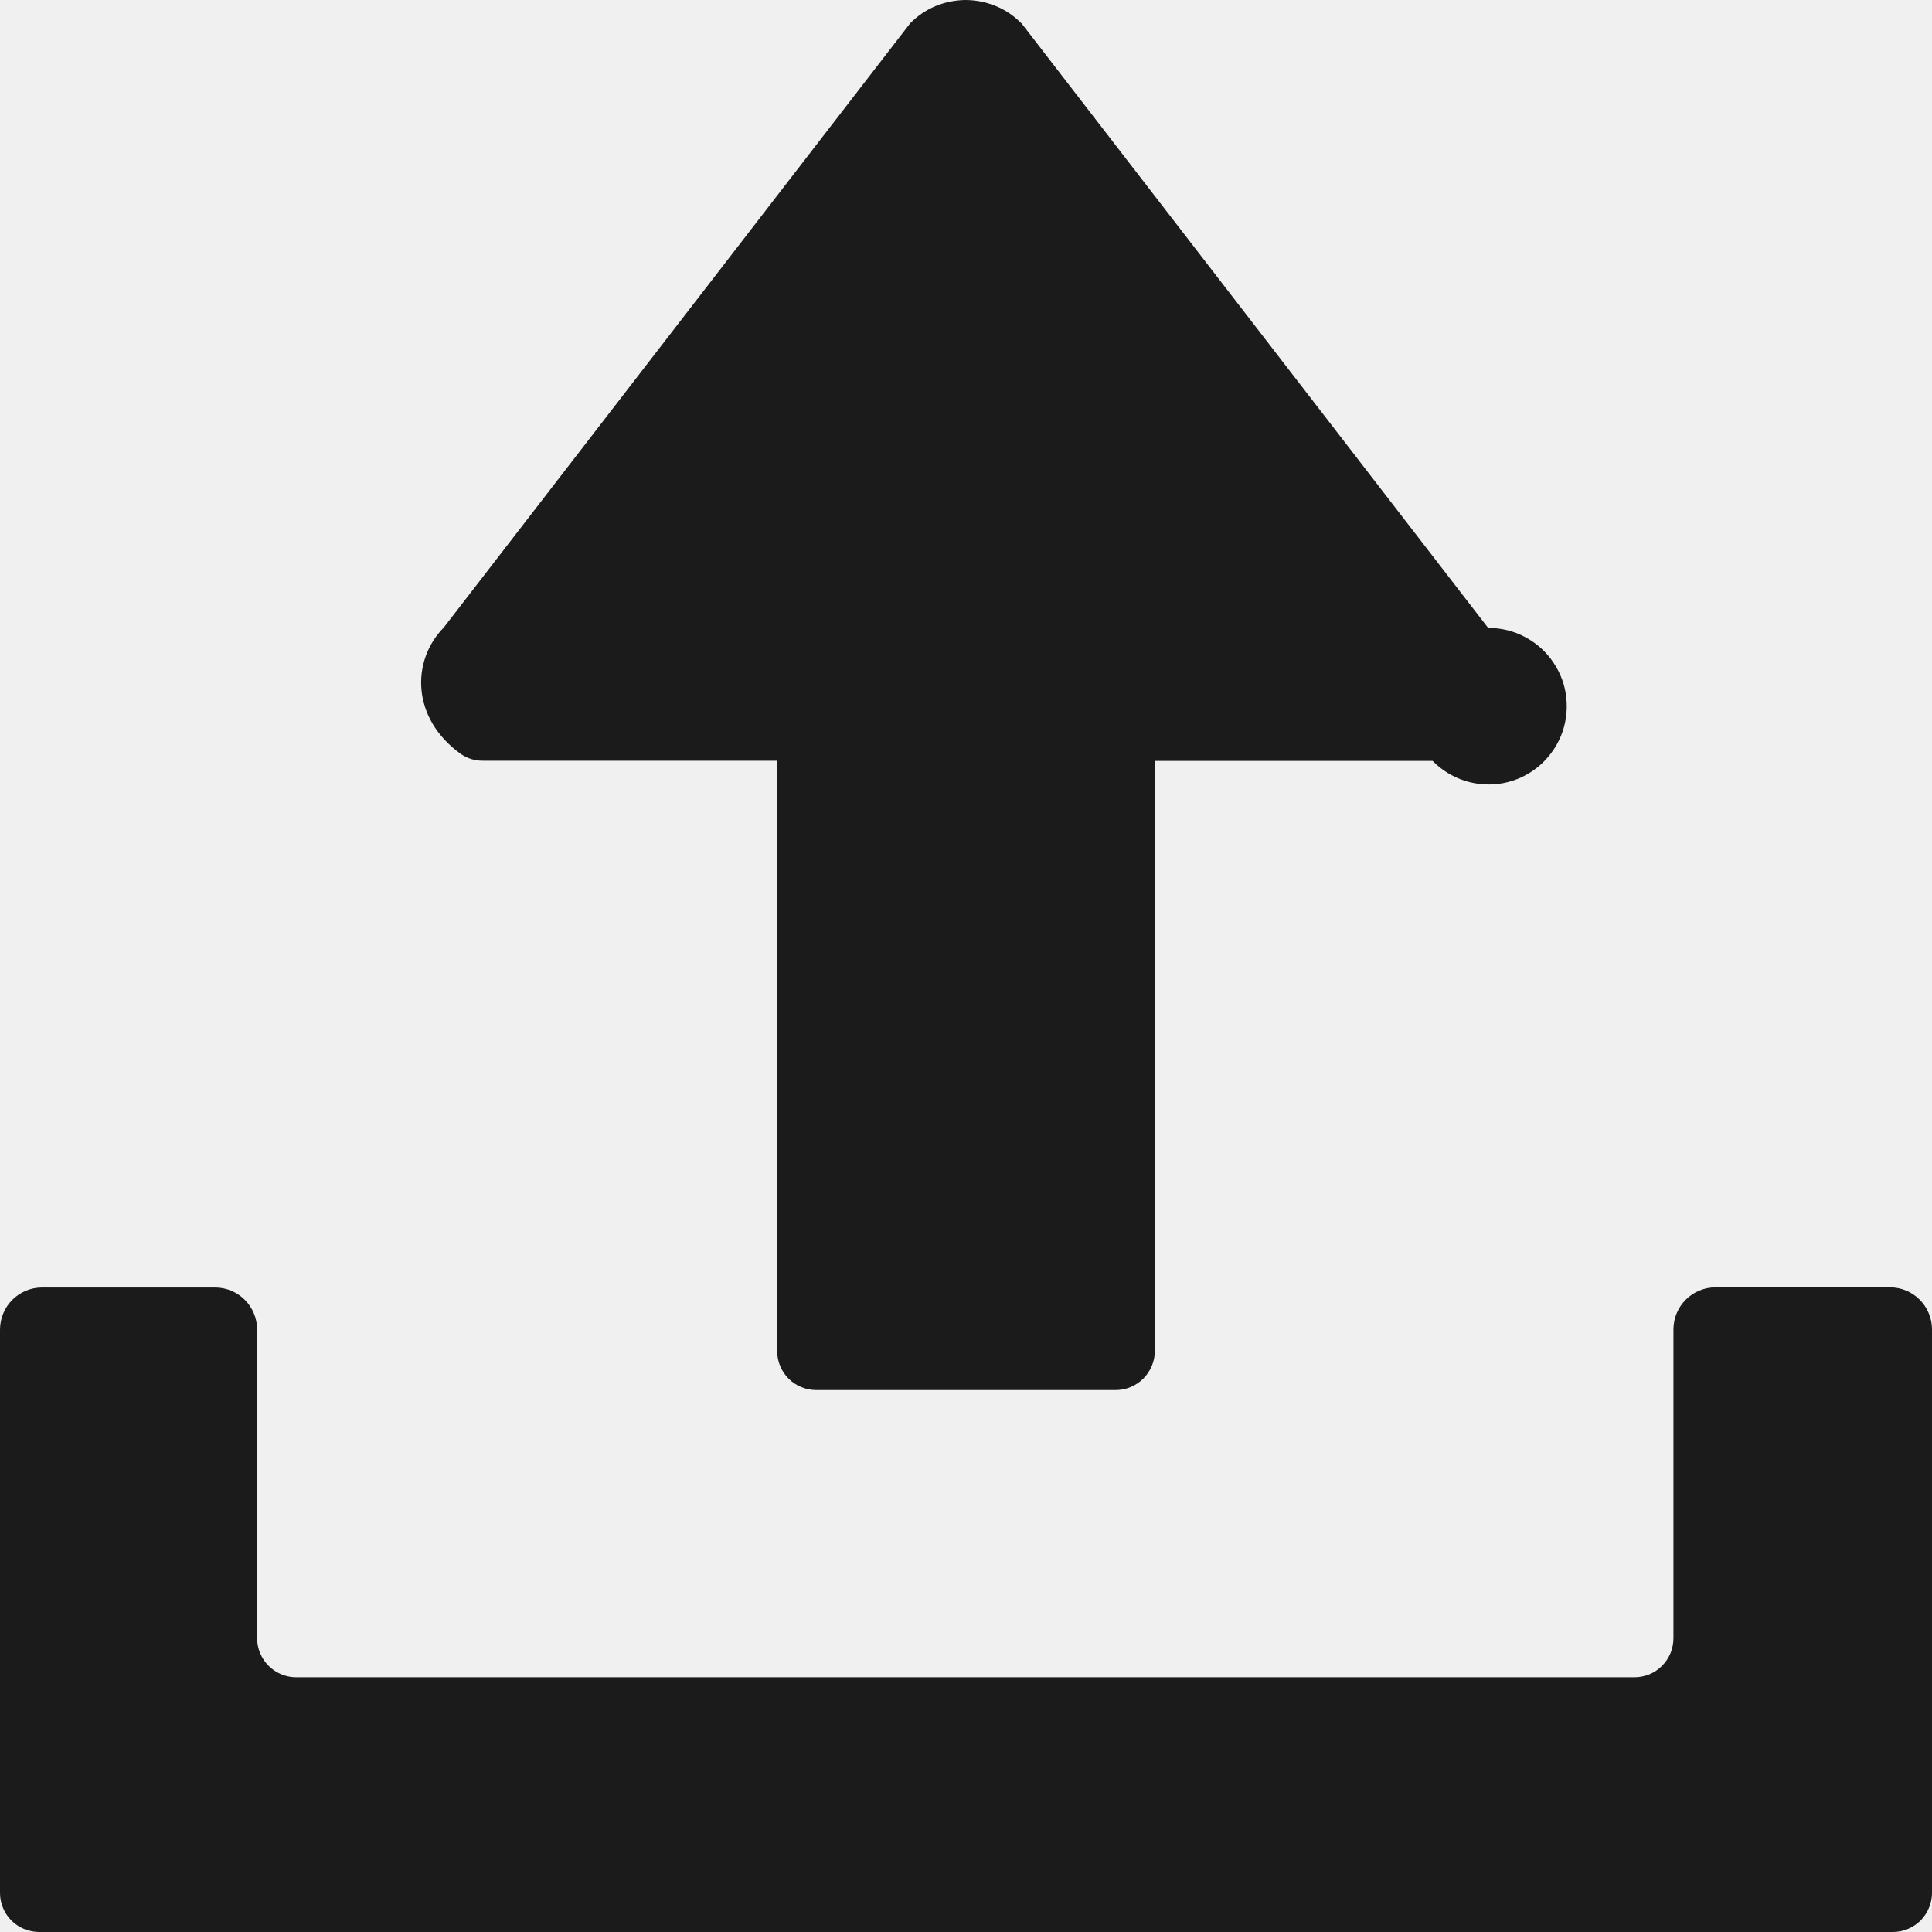
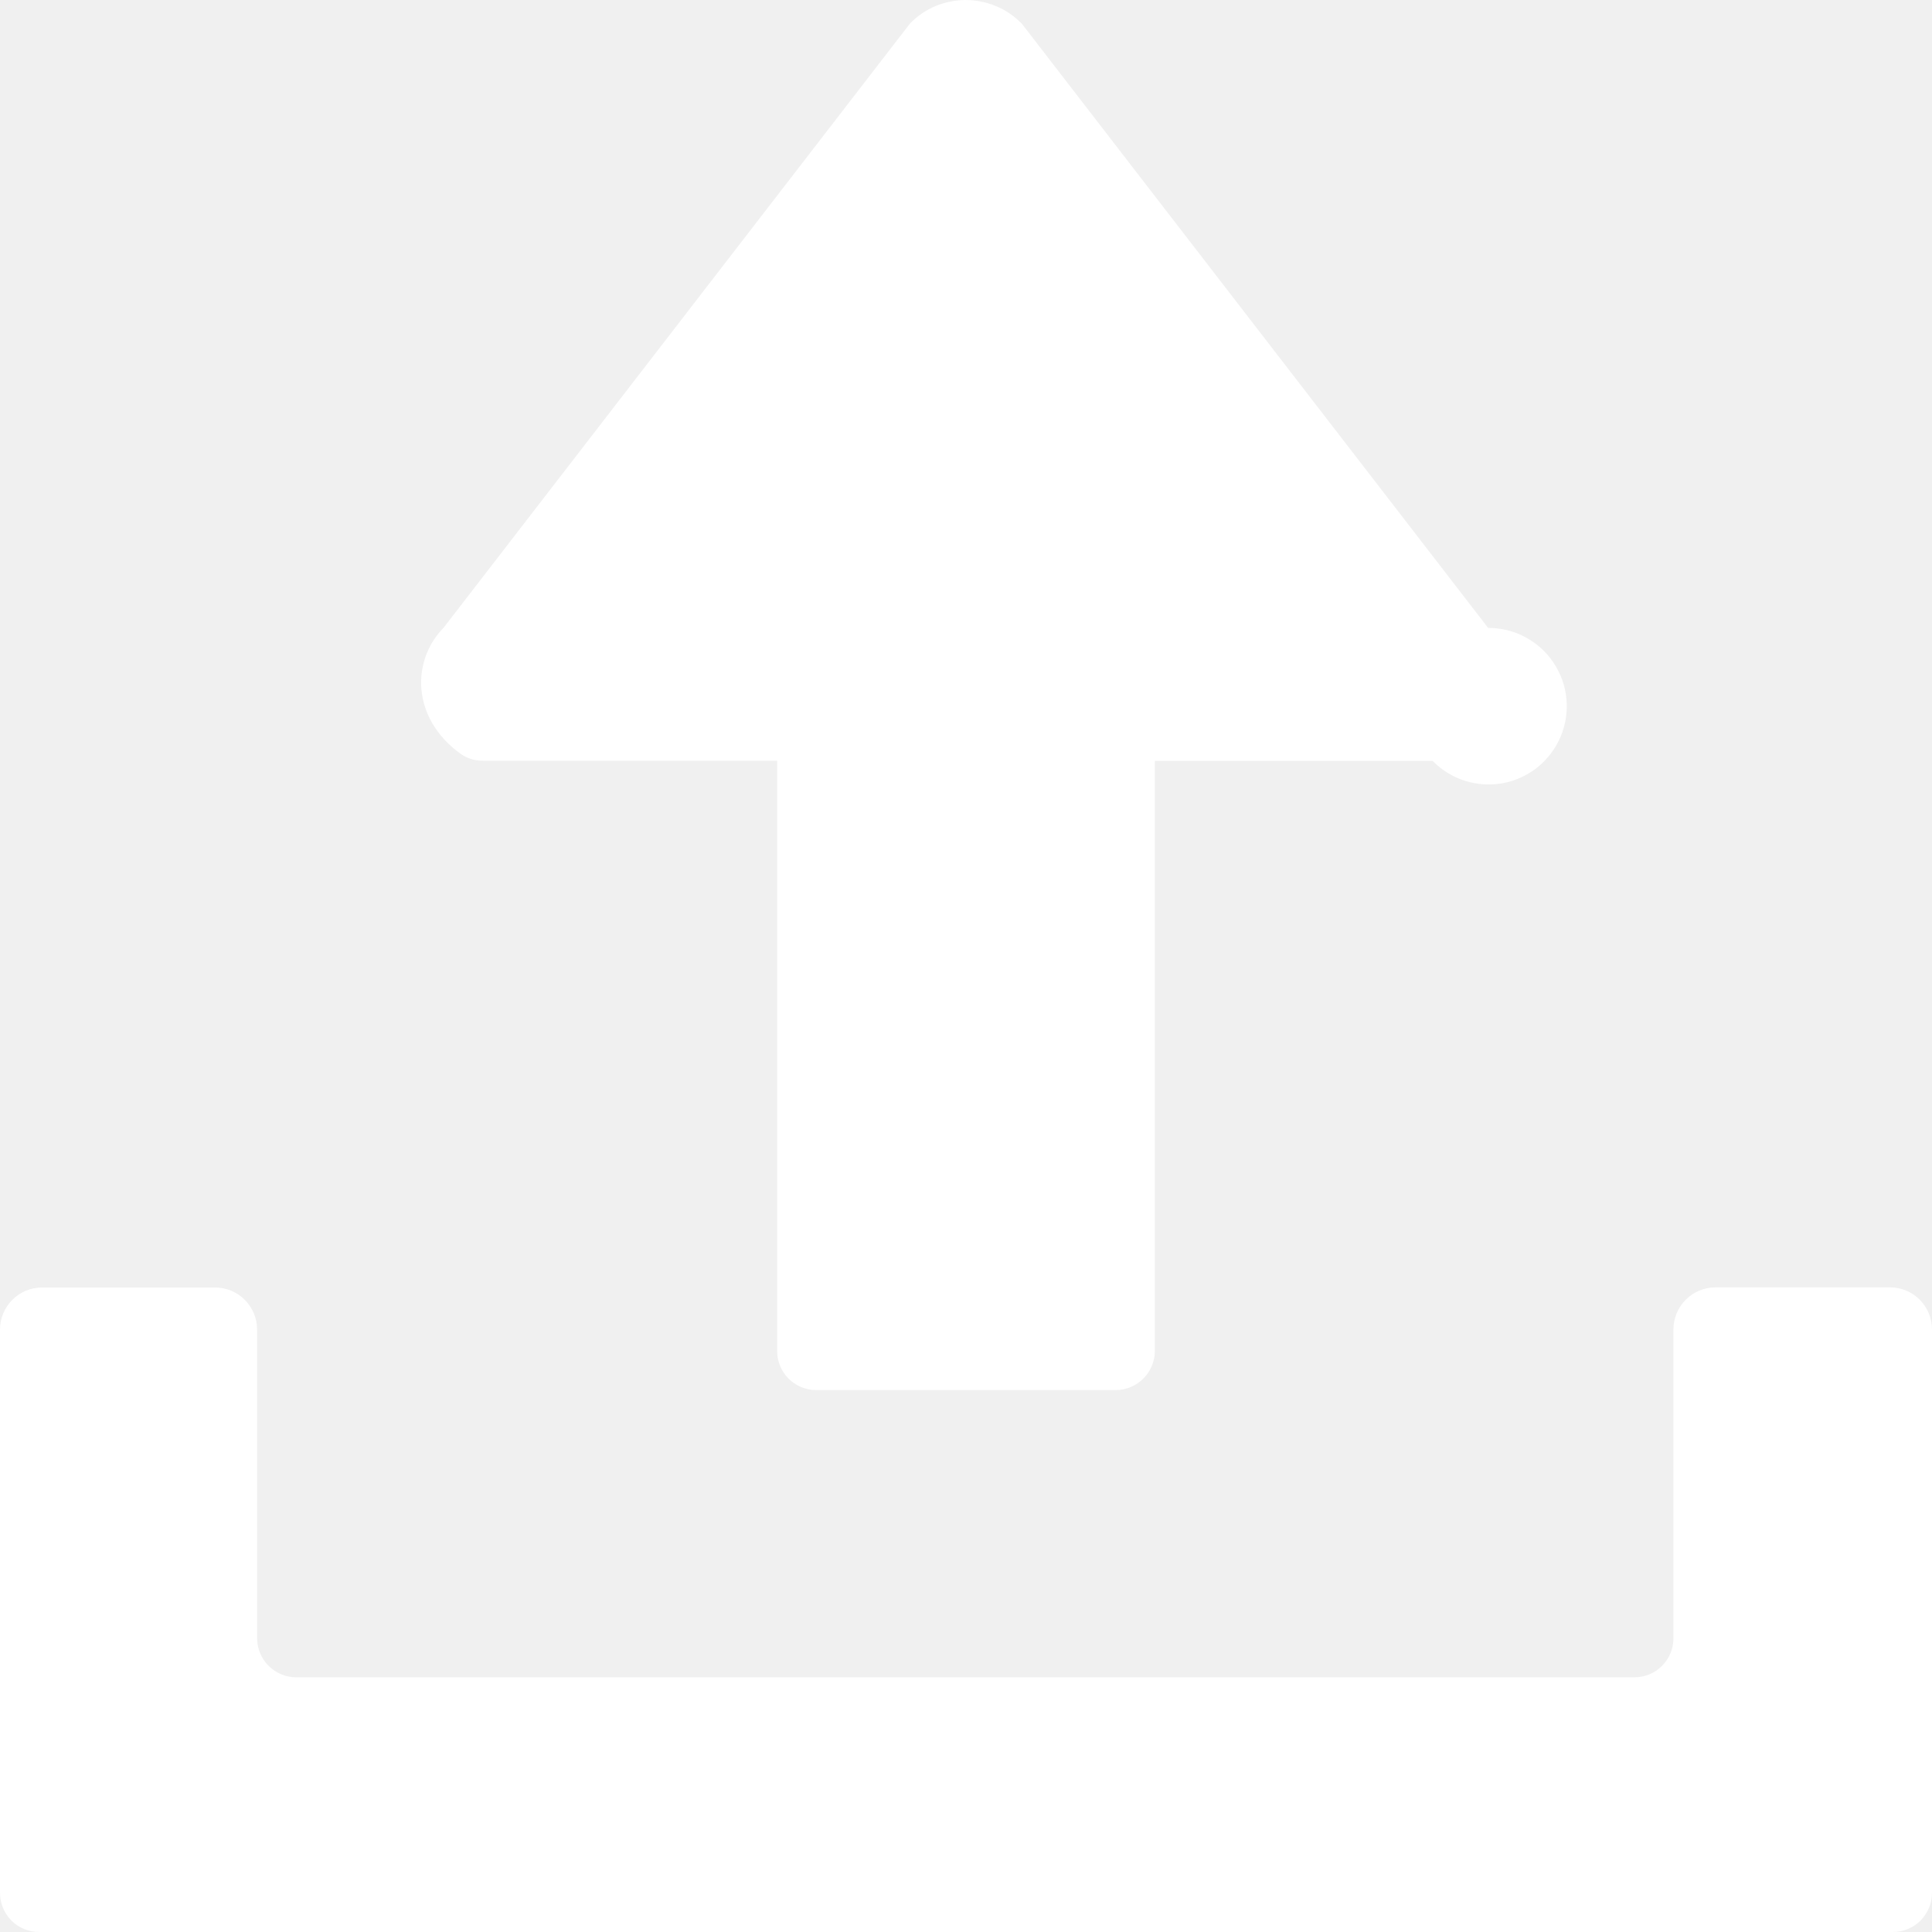
<svg xmlns="http://www.w3.org/2000/svg" width="12" height="12" viewBox="0 0 12 12" fill="none">
-   <path id="Vector" d="M4.827 4.725H3.002C2.953 4.726 2.905 4.712 2.865 4.685C2.552 4.462 2.555 4.102 2.756 3.898L5.653 0.145C5.698 0.099 5.751 0.063 5.81 0.038C5.868 0.014 5.931 0.001 5.995 1.42013e-05C6.059 -0 6.122 0.012 6.181 0.036C6.24 0.059 6.294 0.095 6.339 0.14L6.345 0.145L9.243 3.9C9.323 3.9 9.403 3.919 9.473 3.957C9.544 3.995 9.605 4.049 9.649 4.116C9.694 4.183 9.722 4.259 9.729 4.339C9.737 4.419 9.725 4.5 9.694 4.574C9.663 4.648 9.614 4.713 9.552 4.764C9.49 4.814 9.416 4.849 9.337 4.864C9.258 4.879 9.177 4.874 9.1 4.85C9.024 4.826 8.954 4.783 8.898 4.726H7.173V8.391C7.173 8.455 7.147 8.517 7.101 8.563C7.056 8.608 6.994 8.634 6.93 8.634H5.07C5.005 8.634 4.943 8.608 4.898 8.563C4.852 8.517 4.827 8.455 4.827 8.391V4.726V4.725ZM1.597 8.258V10.175C1.597 10.309 1.706 10.418 1.84 10.418H10.151C10.216 10.418 10.278 10.393 10.323 10.347C10.369 10.301 10.394 10.24 10.394 10.175V8.258C10.394 8.113 10.511 7.996 10.656 7.996H11.739C11.883 7.996 12 8.113 12 8.258V11.757C12 11.821 11.974 11.883 11.929 11.929C11.883 11.974 11.822 12 11.757 12H0.243C0.179 12 0.117 11.975 0.071 11.929C0.026 11.884 0 11.822 0 11.758V8.259C0 8.114 0.117 7.997 0.261 7.997H1.336C1.48 7.997 1.597 8.114 1.597 8.259L1.597 8.258Z" fill="#1B1B1B" />
+   <path id="Vector" d="M4.827 4.725H3.002C2.953 4.726 2.905 4.712 2.865 4.685C2.552 4.462 2.555 4.102 2.756 3.898L5.653 0.145C5.698 0.099 5.751 0.063 5.81 0.038C5.868 0.014 5.931 0.001 5.995 1.42013e-05C6.059 -0 6.122 0.012 6.181 0.036C6.24 0.059 6.294 0.095 6.339 0.14L6.345 0.145L9.243 3.9C9.323 3.9 9.403 3.919 9.473 3.957C9.544 3.995 9.605 4.049 9.649 4.116C9.694 4.183 9.722 4.259 9.729 4.339C9.737 4.419 9.725 4.5 9.694 4.574C9.663 4.648 9.614 4.713 9.552 4.764C9.49 4.814 9.416 4.849 9.337 4.864C9.258 4.879 9.177 4.874 9.1 4.85C9.024 4.826 8.954 4.783 8.898 4.726H7.173V8.391C7.173 8.455 7.147 8.517 7.101 8.563C7.056 8.608 6.994 8.634 6.93 8.634H5.07C5.005 8.634 4.943 8.608 4.898 8.563C4.852 8.517 4.827 8.455 4.827 8.391V4.726V4.725ZM1.597 8.258V10.175C1.597 10.309 1.706 10.418 1.84 10.418H10.151C10.216 10.418 10.278 10.393 10.323 10.347C10.369 10.301 10.394 10.24 10.394 10.175V8.258C10.394 8.113 10.511 7.996 10.656 7.996H11.739C11.883 7.996 12 8.113 12 8.258V11.757C12 11.821 11.974 11.883 11.929 11.929C11.883 11.974 11.822 12 11.757 12H0.243C0.179 12 0.117 11.975 0.071 11.929C0.026 11.884 0 11.822 0 11.758V8.259C0 8.114 0.117 7.997 0.261 7.997H1.336C1.48 7.997 1.597 8.114 1.597 8.259L1.597 8.258Z" fill="#ffffff" />
</svg>
